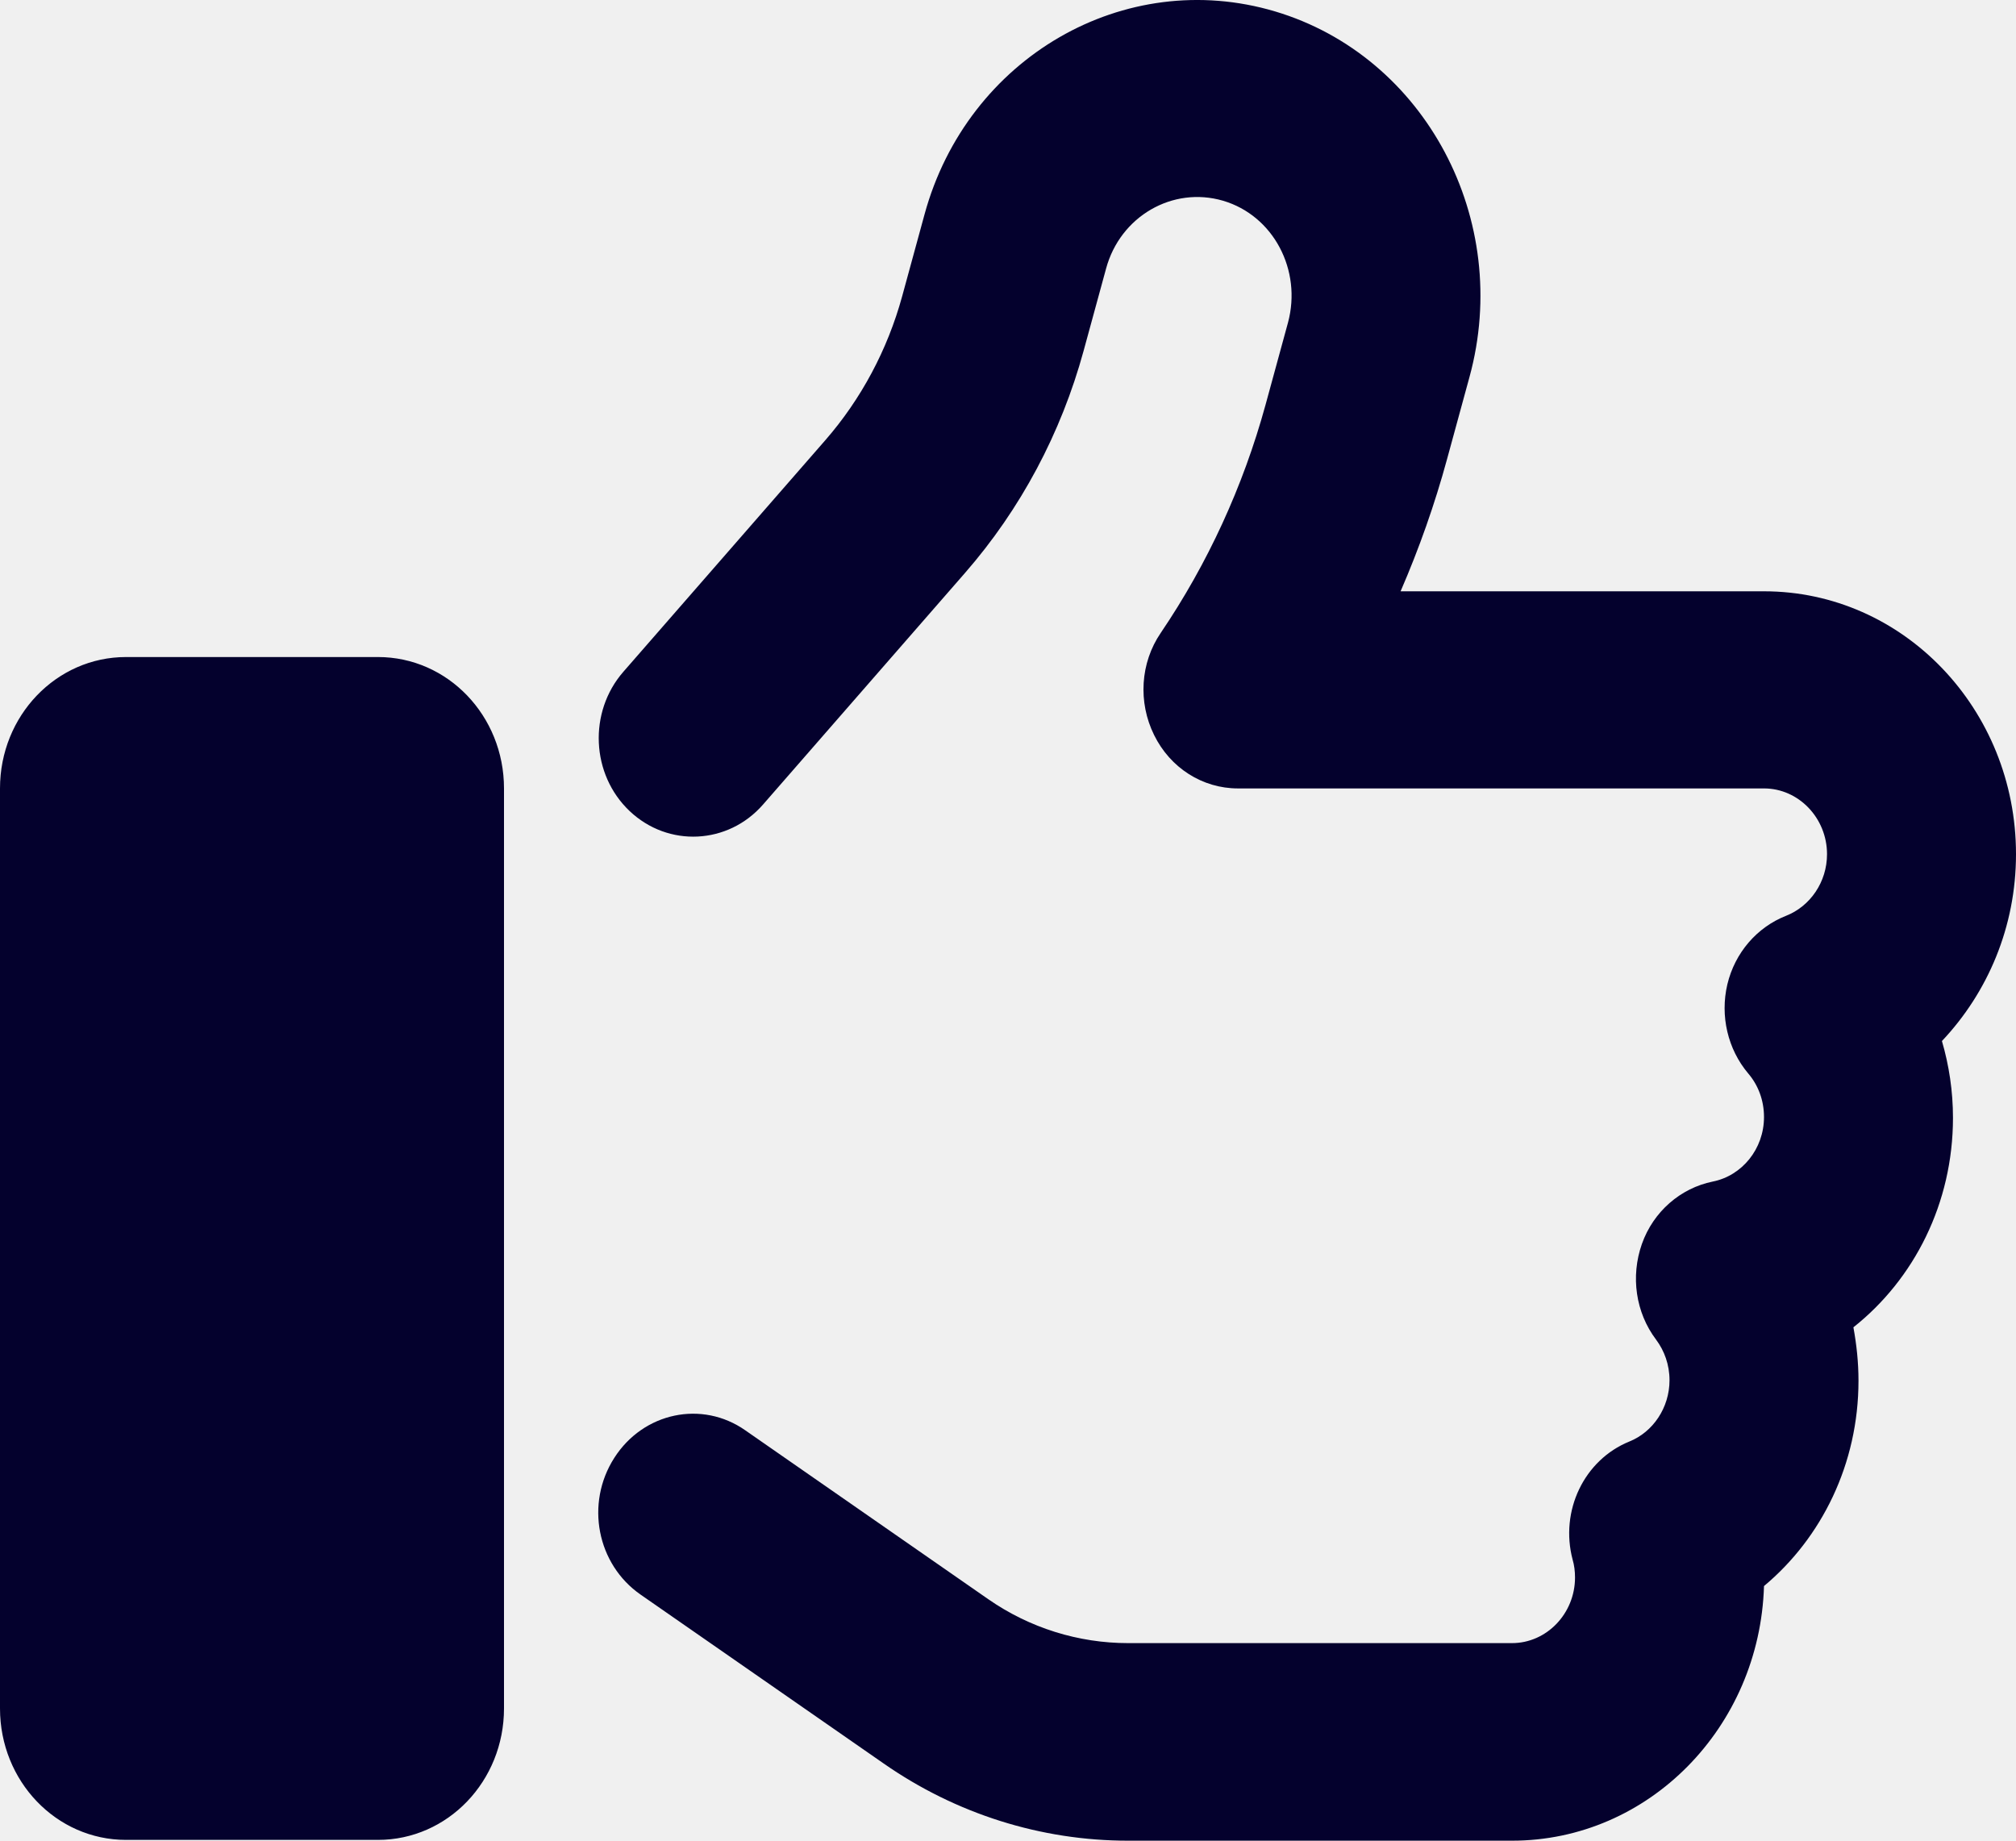
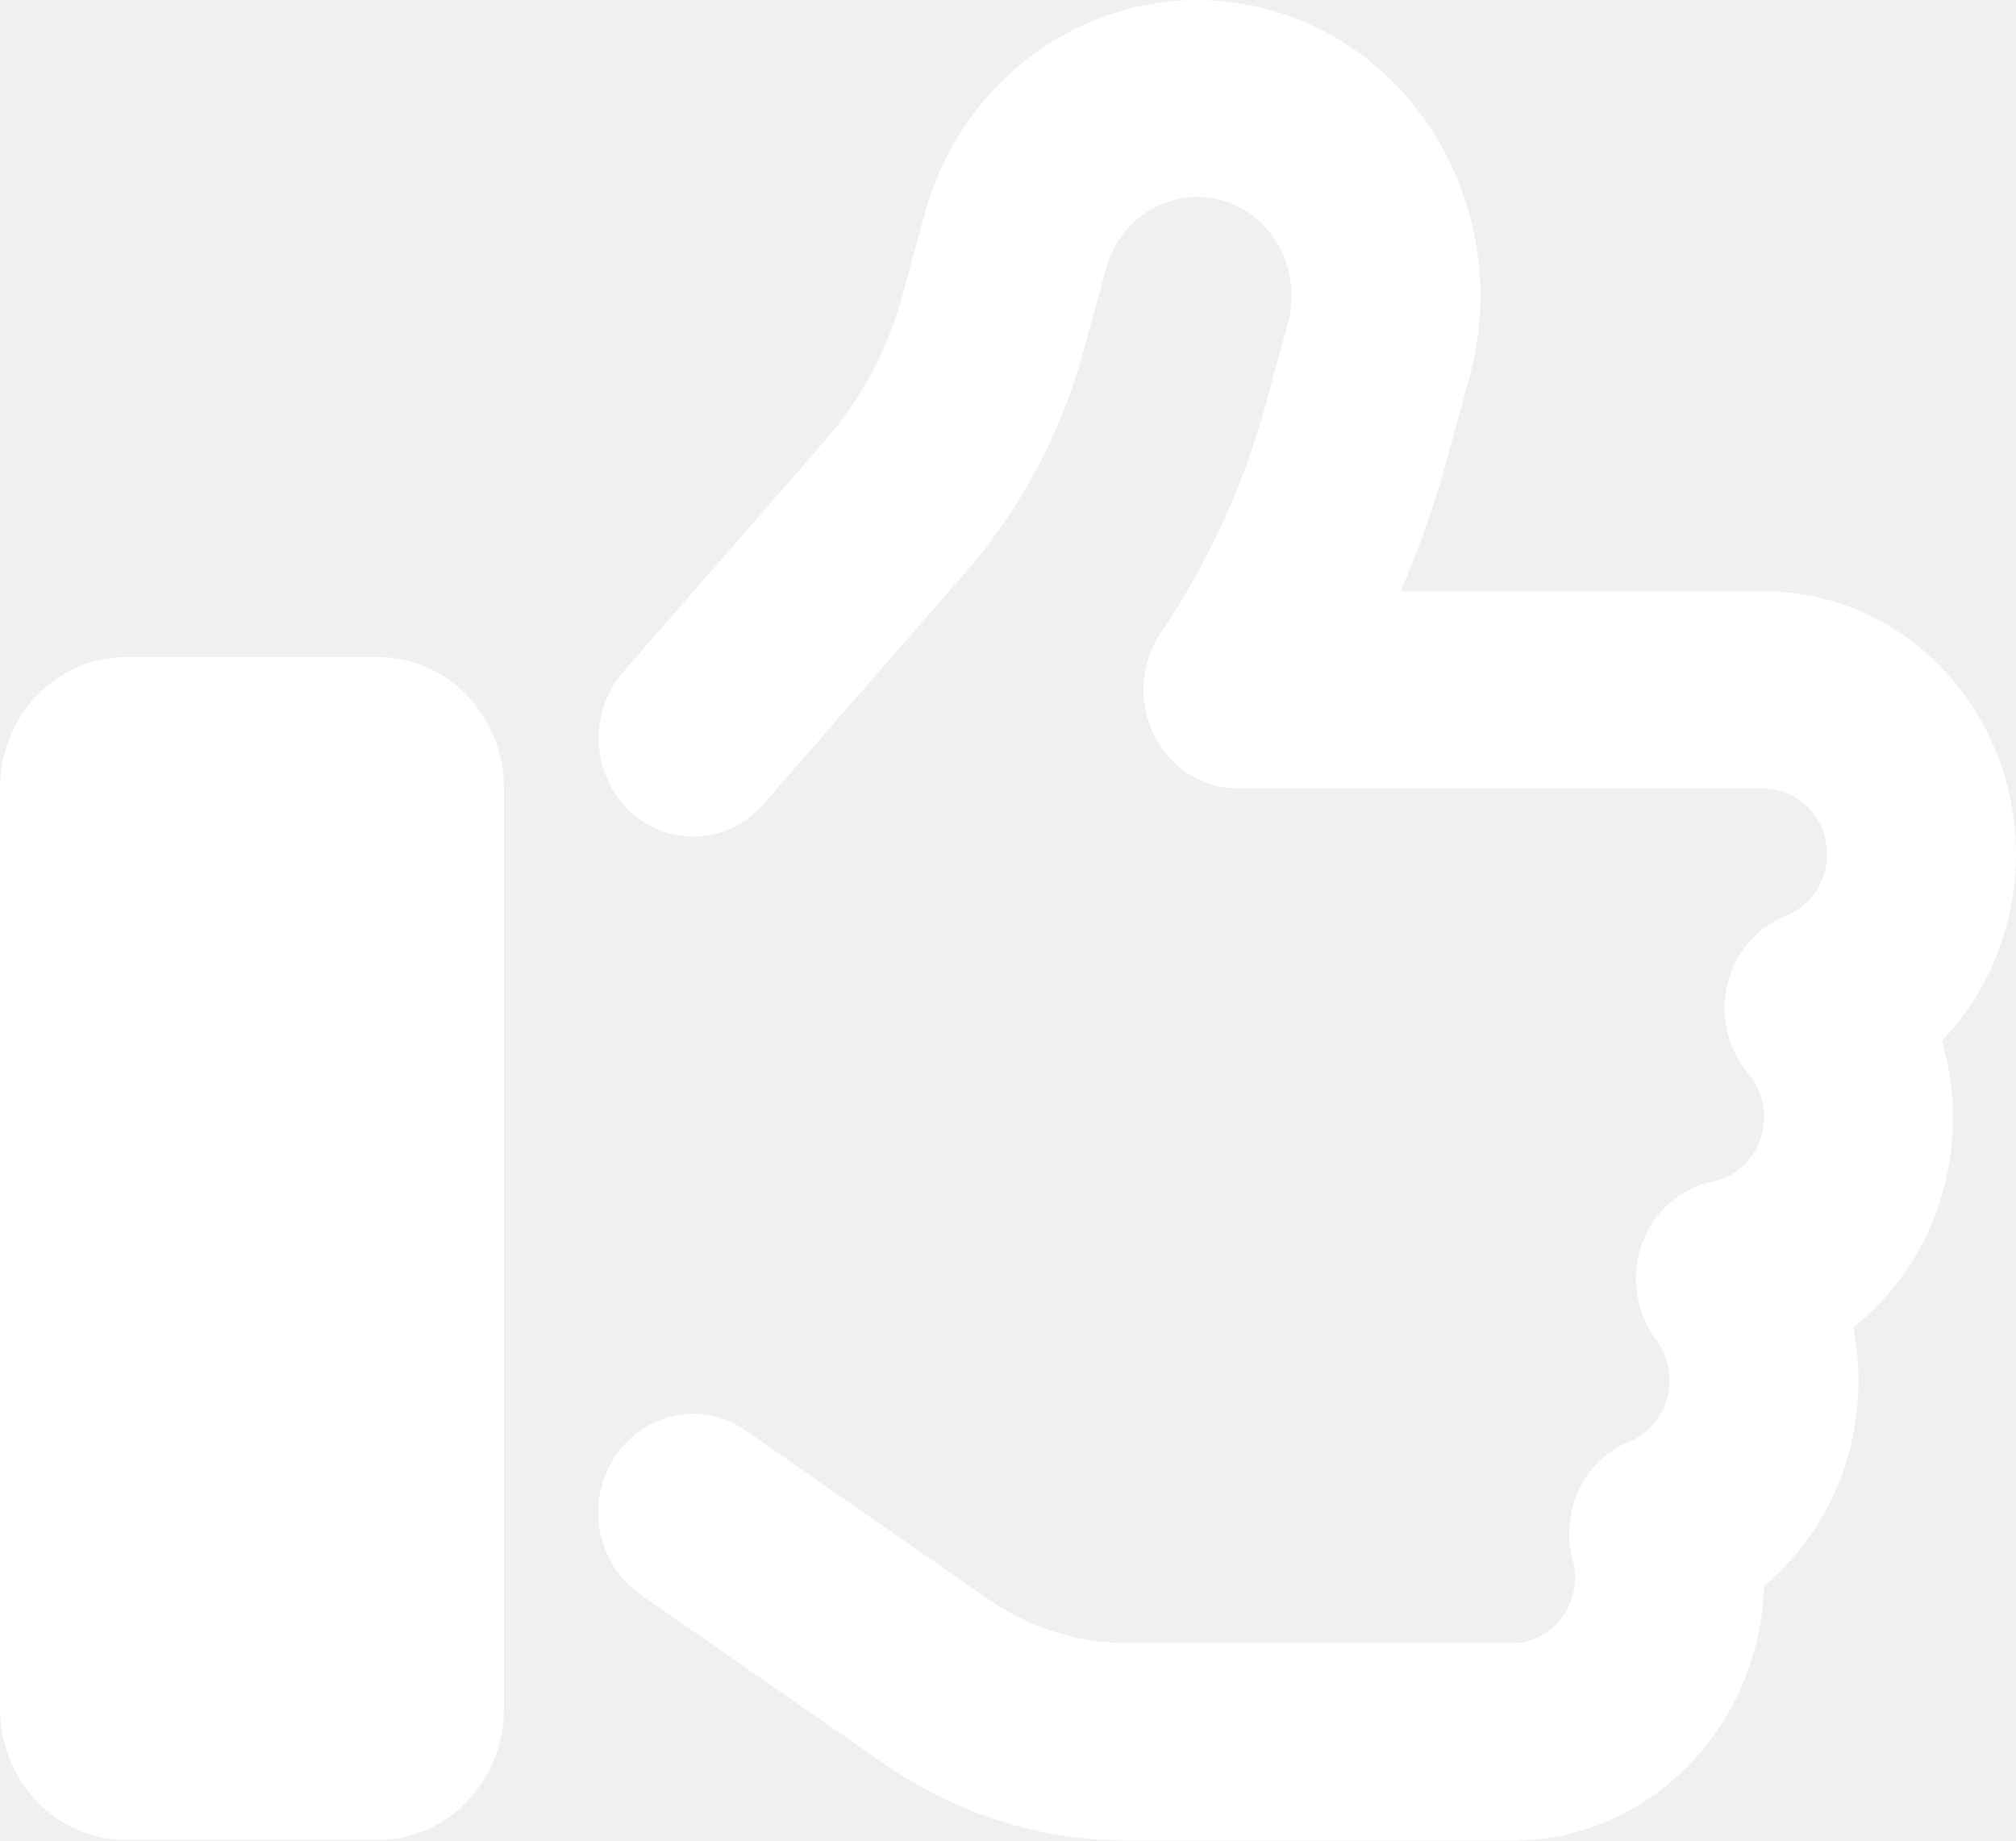
<svg xmlns="http://www.w3.org/2000/svg" width="23" height="21" viewBox="0 0 23 21" fill="none">
-   <path d="M14.546 0.13C12.83 -0.38 11.037 0.655 10.548 2.445L10.292 3.382C10.125 3.991 9.824 4.554 9.416 5.022L7.111 7.665C6.711 8.124 6.743 8.836 7.183 9.253C7.623 9.67 8.306 9.637 8.706 9.178L11.01 6.536C11.644 5.809 12.106 4.942 12.363 4.001L12.619 3.064C12.78 2.468 13.378 2.122 13.953 2.29C14.528 2.459 14.856 3.082 14.694 3.682L14.438 4.619C14.182 5.552 13.777 6.432 13.243 7.22C13.009 7.562 12.982 8.012 13.167 8.386C13.351 8.761 13.719 8.995 14.123 8.995H20.125C20.52 8.995 20.844 9.333 20.844 9.745C20.844 10.064 20.651 10.34 20.377 10.448C20.044 10.579 19.793 10.87 19.707 11.23C19.622 11.591 19.712 11.971 19.945 12.247C20.058 12.379 20.125 12.552 20.125 12.744C20.125 13.109 19.873 13.414 19.541 13.48C19.173 13.555 18.863 13.822 18.732 14.192C18.602 14.562 18.66 14.974 18.894 15.284C18.988 15.41 19.047 15.569 19.047 15.747C19.047 16.061 18.858 16.338 18.589 16.446C18.072 16.656 17.794 17.238 17.942 17.795C17.96 17.856 17.969 17.926 17.969 17.997C17.969 18.409 17.645 18.746 17.25 18.746H12.87C12.304 18.746 11.747 18.573 11.275 18.245L8.504 16.319C8.01 15.972 7.34 16.113 7.008 16.633C6.675 17.153 6.81 17.847 7.309 18.193L10.081 20.119C10.907 20.695 11.877 21 12.87 21H17.25C18.809 21 20.076 19.707 20.125 18.095C20.781 17.547 21.203 16.703 21.203 15.752C21.203 15.541 21.181 15.34 21.145 15.143C21.837 14.595 22.281 13.728 22.281 12.753C22.281 12.449 22.236 12.154 22.155 11.877C22.677 11.324 23 10.575 23 9.745C23 8.091 21.715 6.746 20.125 6.746H15.979C16.19 6.259 16.369 5.753 16.509 5.238L16.765 4.301C17.255 2.511 16.262 0.641 14.546 0.13ZM1.438 7.496C0.642 7.496 0 8.166 0 8.995V19.491C0 20.321 0.642 20.991 1.438 20.991H4.312C5.108 20.991 5.75 20.321 5.75 19.491V8.995C5.75 8.166 5.108 7.496 4.312 7.496H1.438Z" fill="#04012D" />
+   <path d="M14.546 0.13C12.83 -0.38 11.037 0.655 10.548 2.445L10.292 3.382C10.125 3.991 9.824 4.554 9.416 5.022L7.111 7.665C6.711 8.124 6.743 8.836 7.183 9.253C7.623 9.67 8.306 9.637 8.706 9.178L11.01 6.536C11.644 5.809 12.106 4.942 12.363 4.001L12.619 3.064C12.78 2.468 13.378 2.122 13.953 2.29C14.528 2.459 14.856 3.082 14.694 3.682L14.438 4.619C14.182 5.552 13.777 6.432 13.243 7.22C13.009 7.562 12.982 8.012 13.167 8.386C13.351 8.761 13.719 8.995 14.123 8.995H20.125C20.52 8.995 20.844 9.333 20.844 9.745C20.844 10.064 20.651 10.34 20.377 10.448C20.044 10.579 19.793 10.87 19.707 11.23C19.622 11.591 19.712 11.971 19.945 12.247C20.058 12.379 20.125 12.552 20.125 12.744C20.125 13.109 19.873 13.414 19.541 13.48C19.173 13.555 18.863 13.822 18.732 14.192C18.602 14.562 18.66 14.974 18.894 15.284C18.988 15.41 19.047 15.569 19.047 15.747C19.047 16.061 18.858 16.338 18.589 16.446C18.072 16.656 17.794 17.238 17.942 17.795C17.96 17.856 17.969 17.926 17.969 17.997C17.969 18.409 17.645 18.746 17.25 18.746H12.87C12.304 18.746 11.747 18.573 11.275 18.245L8.504 16.319C8.01 15.972 7.34 16.113 7.008 16.633C6.675 17.153 6.81 17.847 7.309 18.193L10.081 20.119C10.907 20.695 11.877 21 12.87 21H17.25C18.809 21 20.076 19.707 20.125 18.095C20.781 17.547 21.203 16.703 21.203 15.752C21.203 15.541 21.181 15.34 21.145 15.143C21.837 14.595 22.281 13.728 22.281 12.753C22.281 12.449 22.236 12.154 22.155 11.877C22.677 11.324 23 10.575 23 9.745C23 8.091 21.715 6.746 20.125 6.746H15.979C16.19 6.259 16.369 5.753 16.509 5.238L16.765 4.301C17.255 2.511 16.262 0.641 14.546 0.13ZM1.438 7.496C0.642 7.496 0 8.166 0 8.995V19.491C0 20.321 0.642 20.991 1.438 20.991H4.312C5.108 20.991 5.75 20.321 5.75 19.491V8.995C5.75 8.166 5.108 7.496 4.312 7.496H1.438Z" fill="#ffffff" />
</svg>
